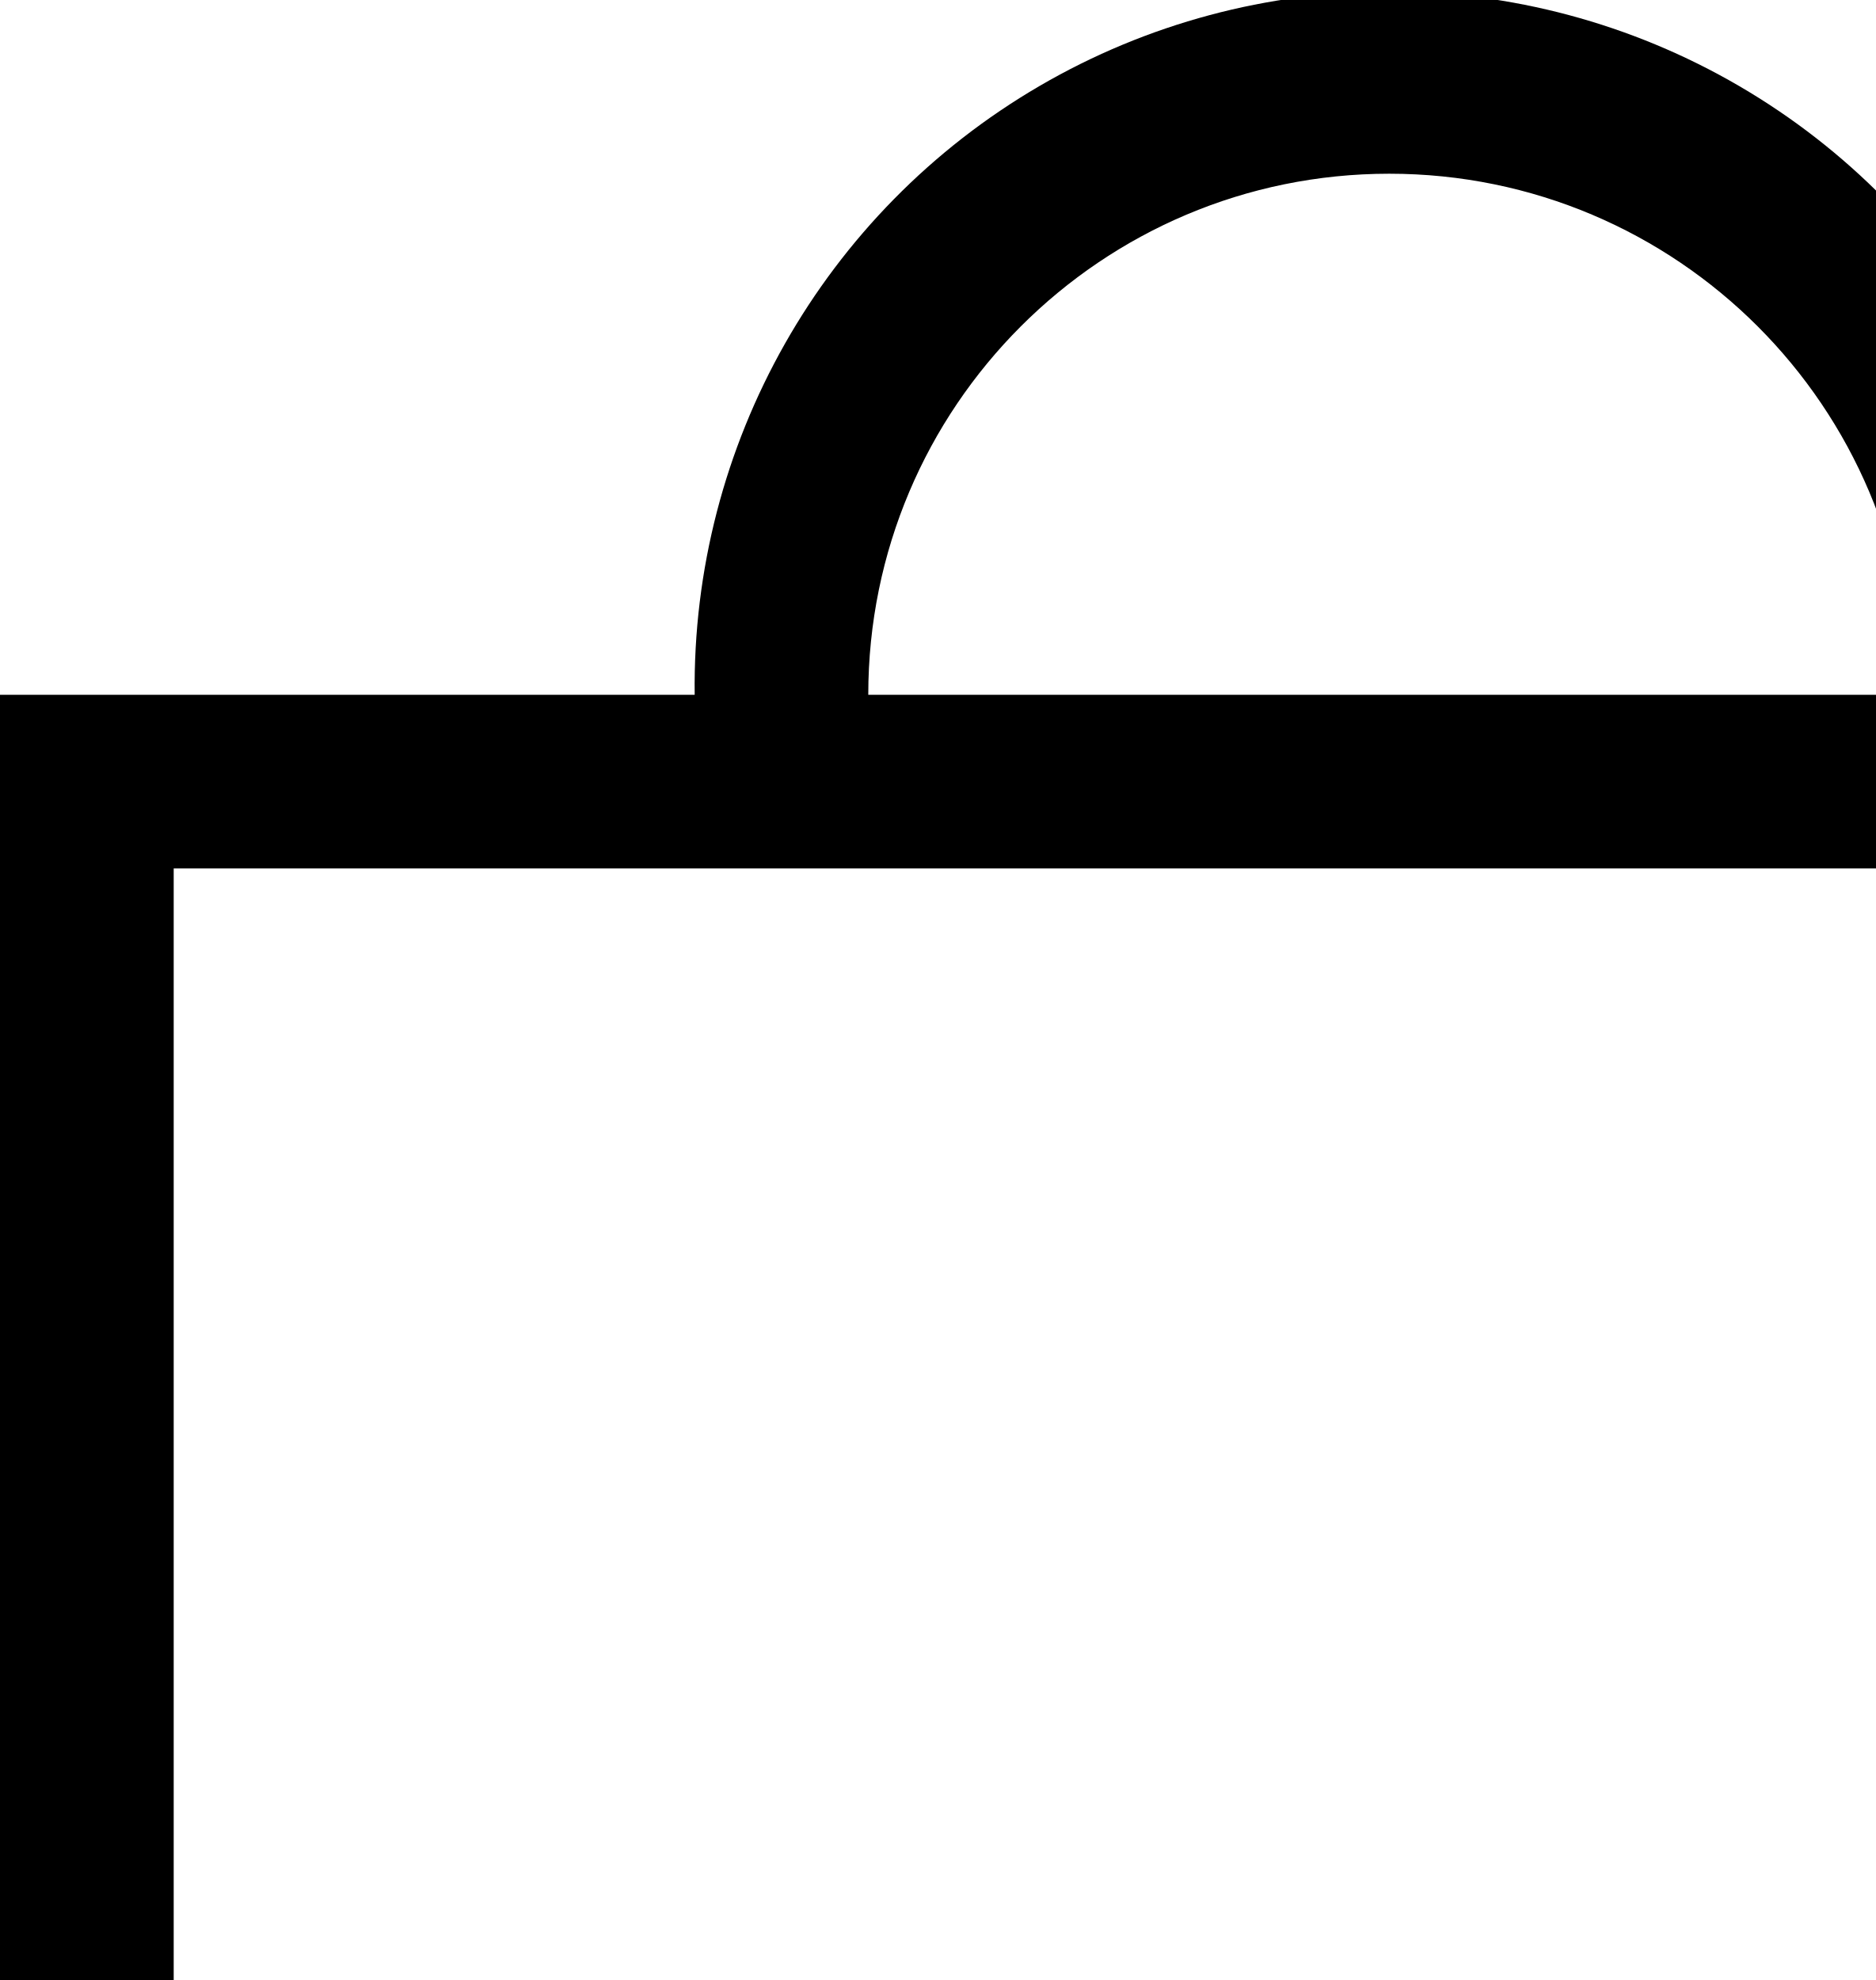
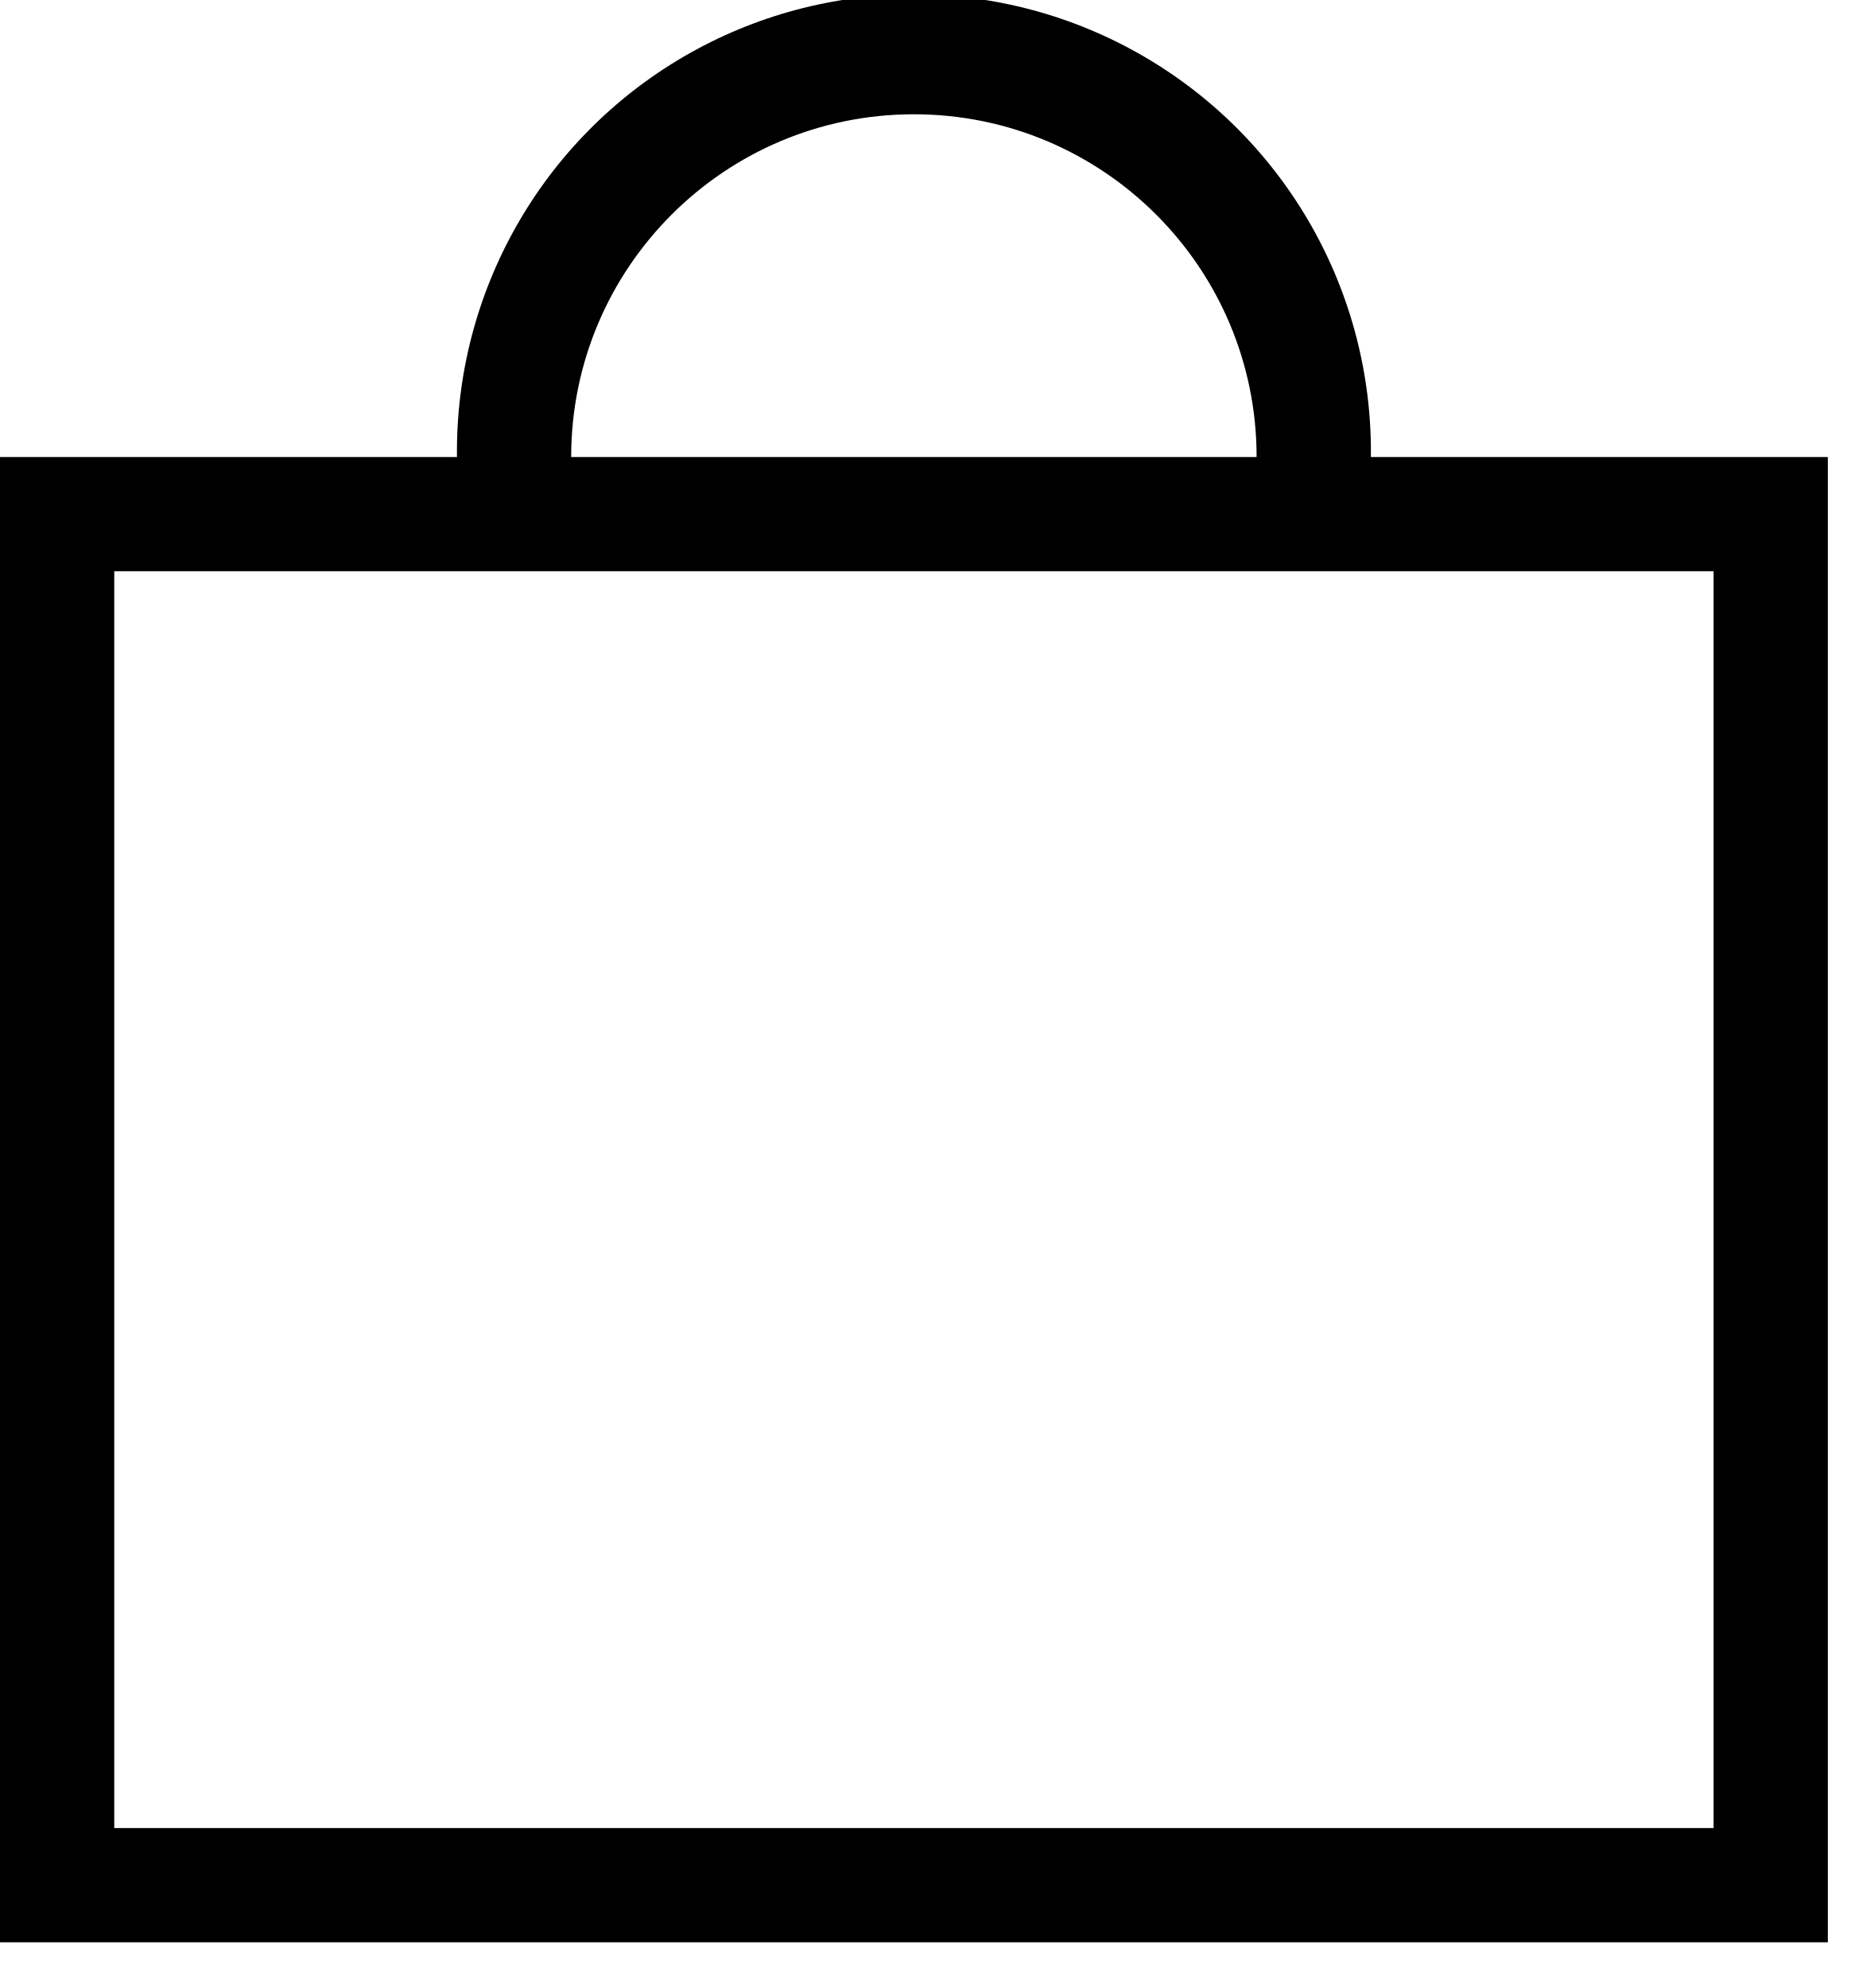
- <svg viewBox="0 0 18 19" fill="currentColor" class="icon icon-cart">
+ <svg viewBox="0 0 27 29" fill="currentColor" class="icon icon-cart">
  <path fill="currentColor" fill-rule="evenodd" d="M8.333 6.667a5 5 0 1110 0zm-1.666 0a6.667 6.667 0 1113.333 0h6.667v21.666H0V6.667zm0 1.666h-5v18.334H25V8.333h-5z" clip-rule="evenodd" />
</svg>
